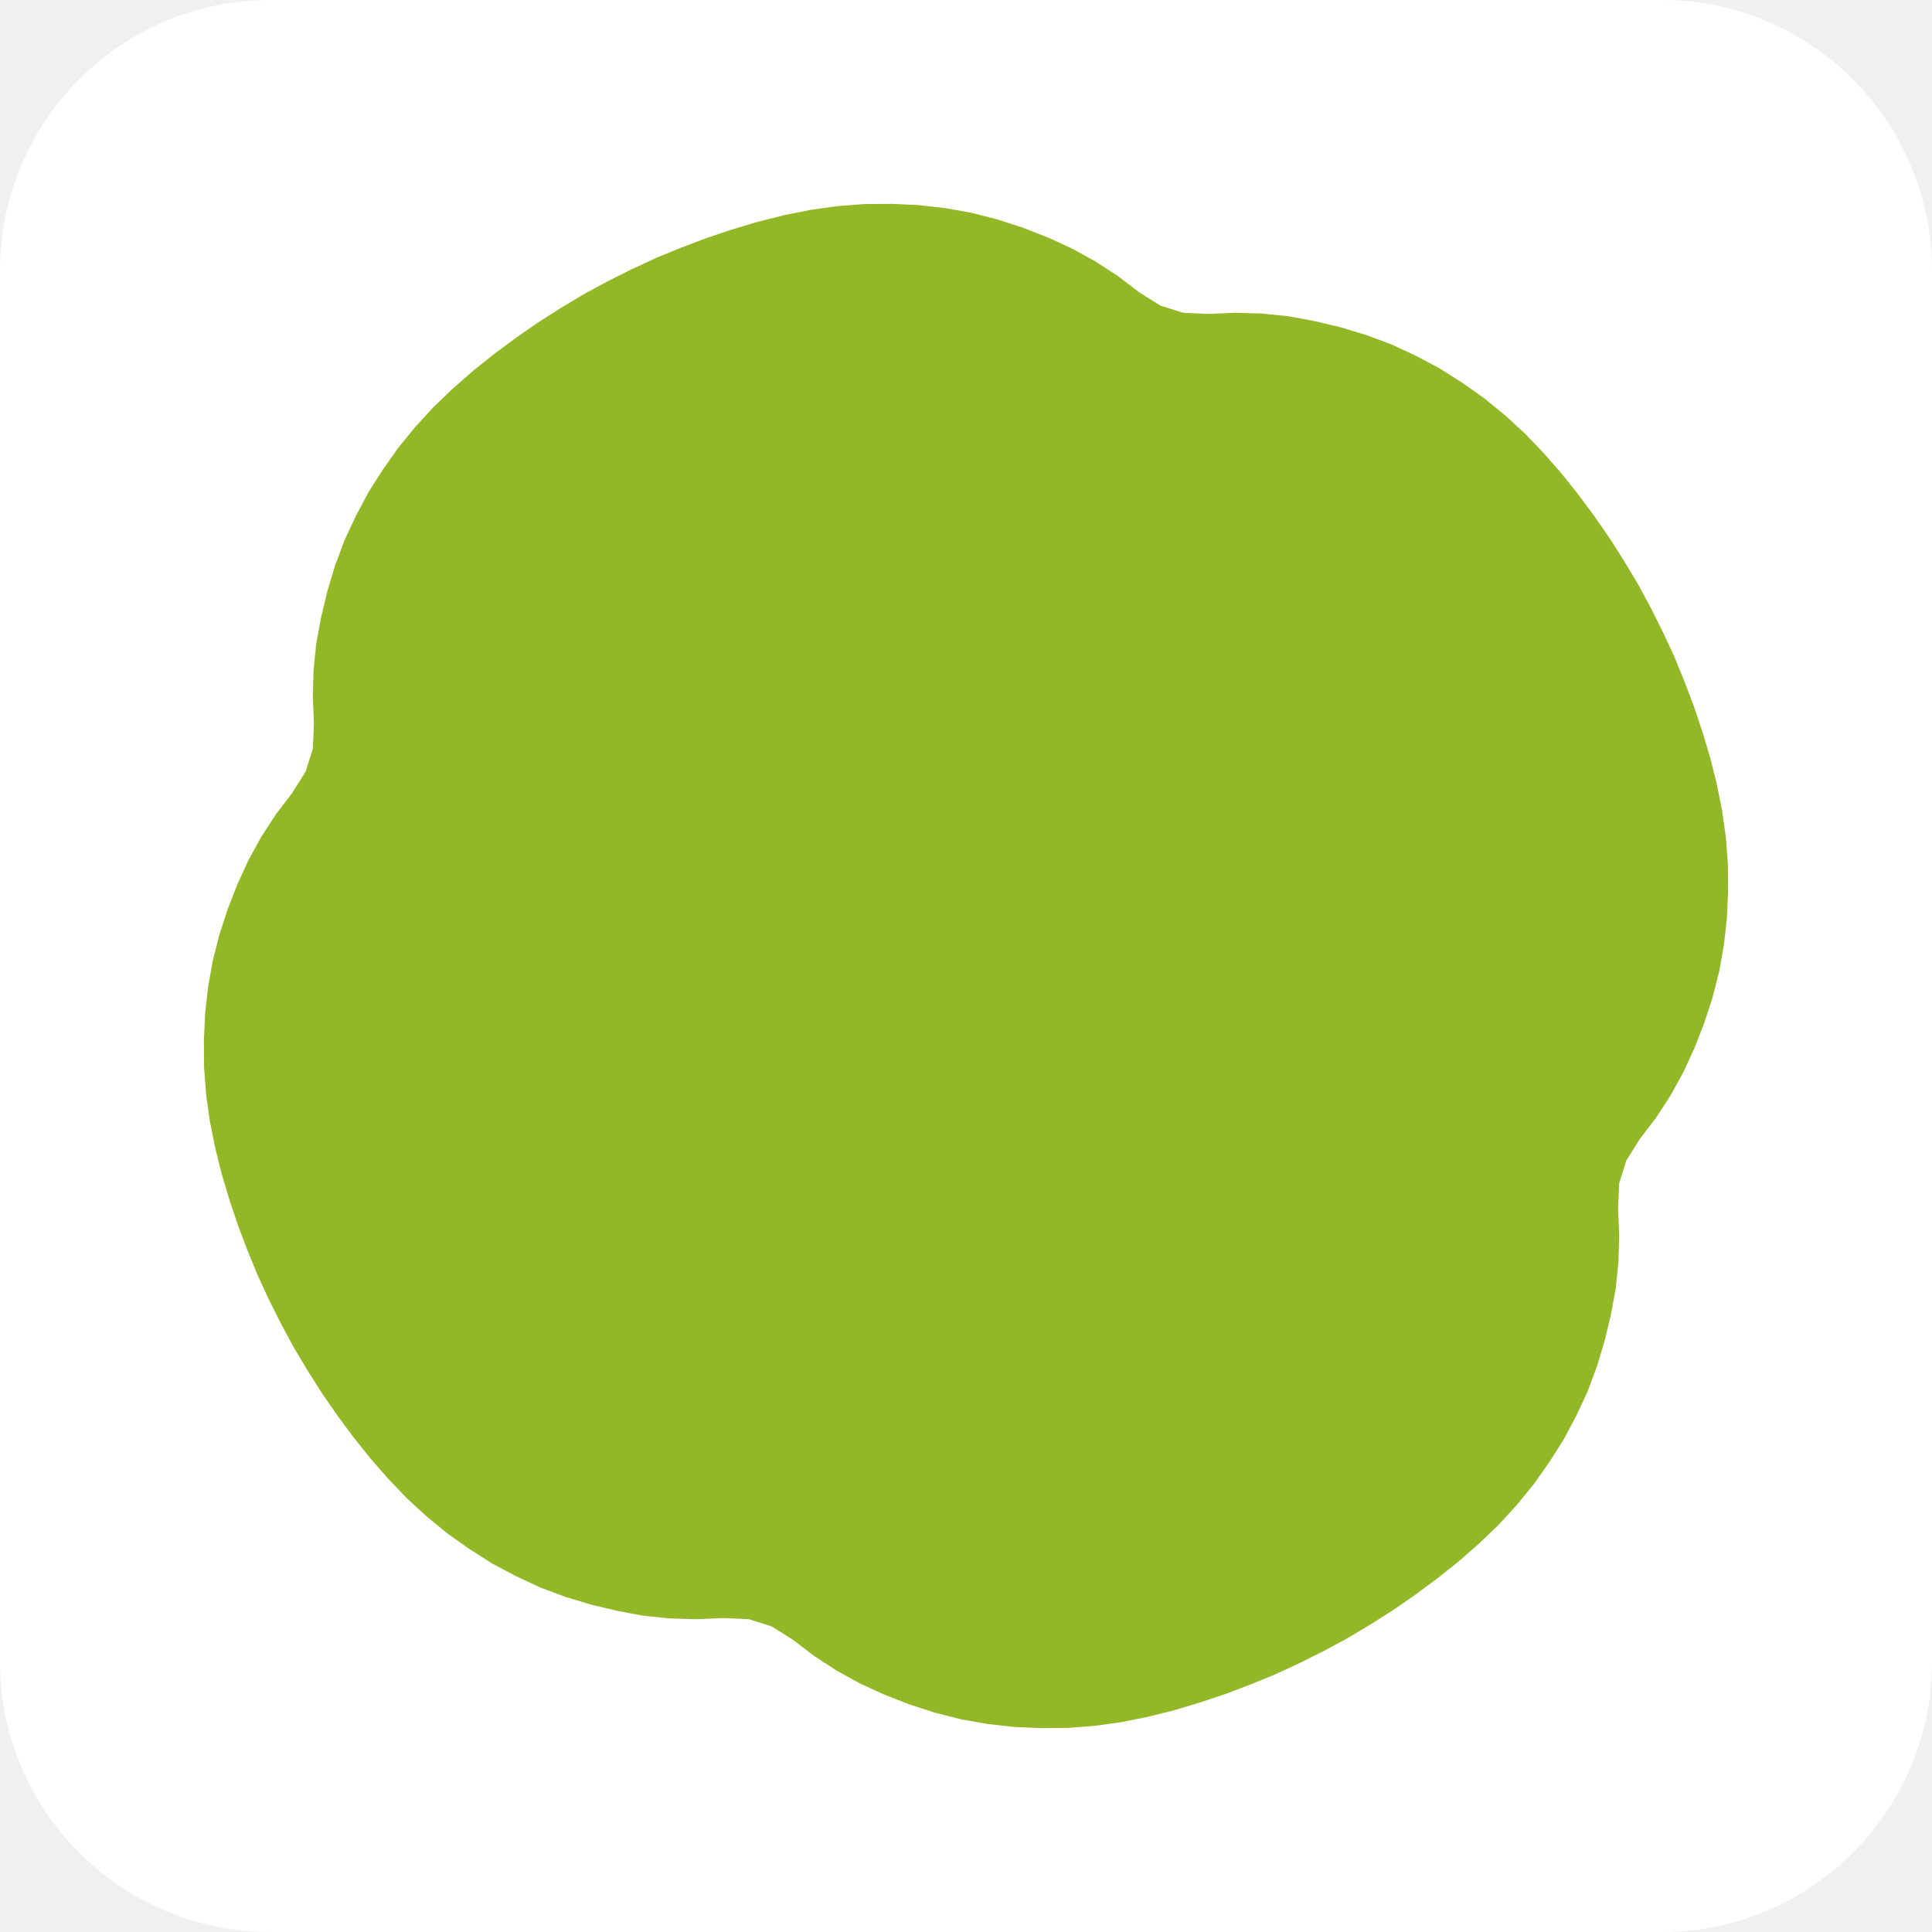
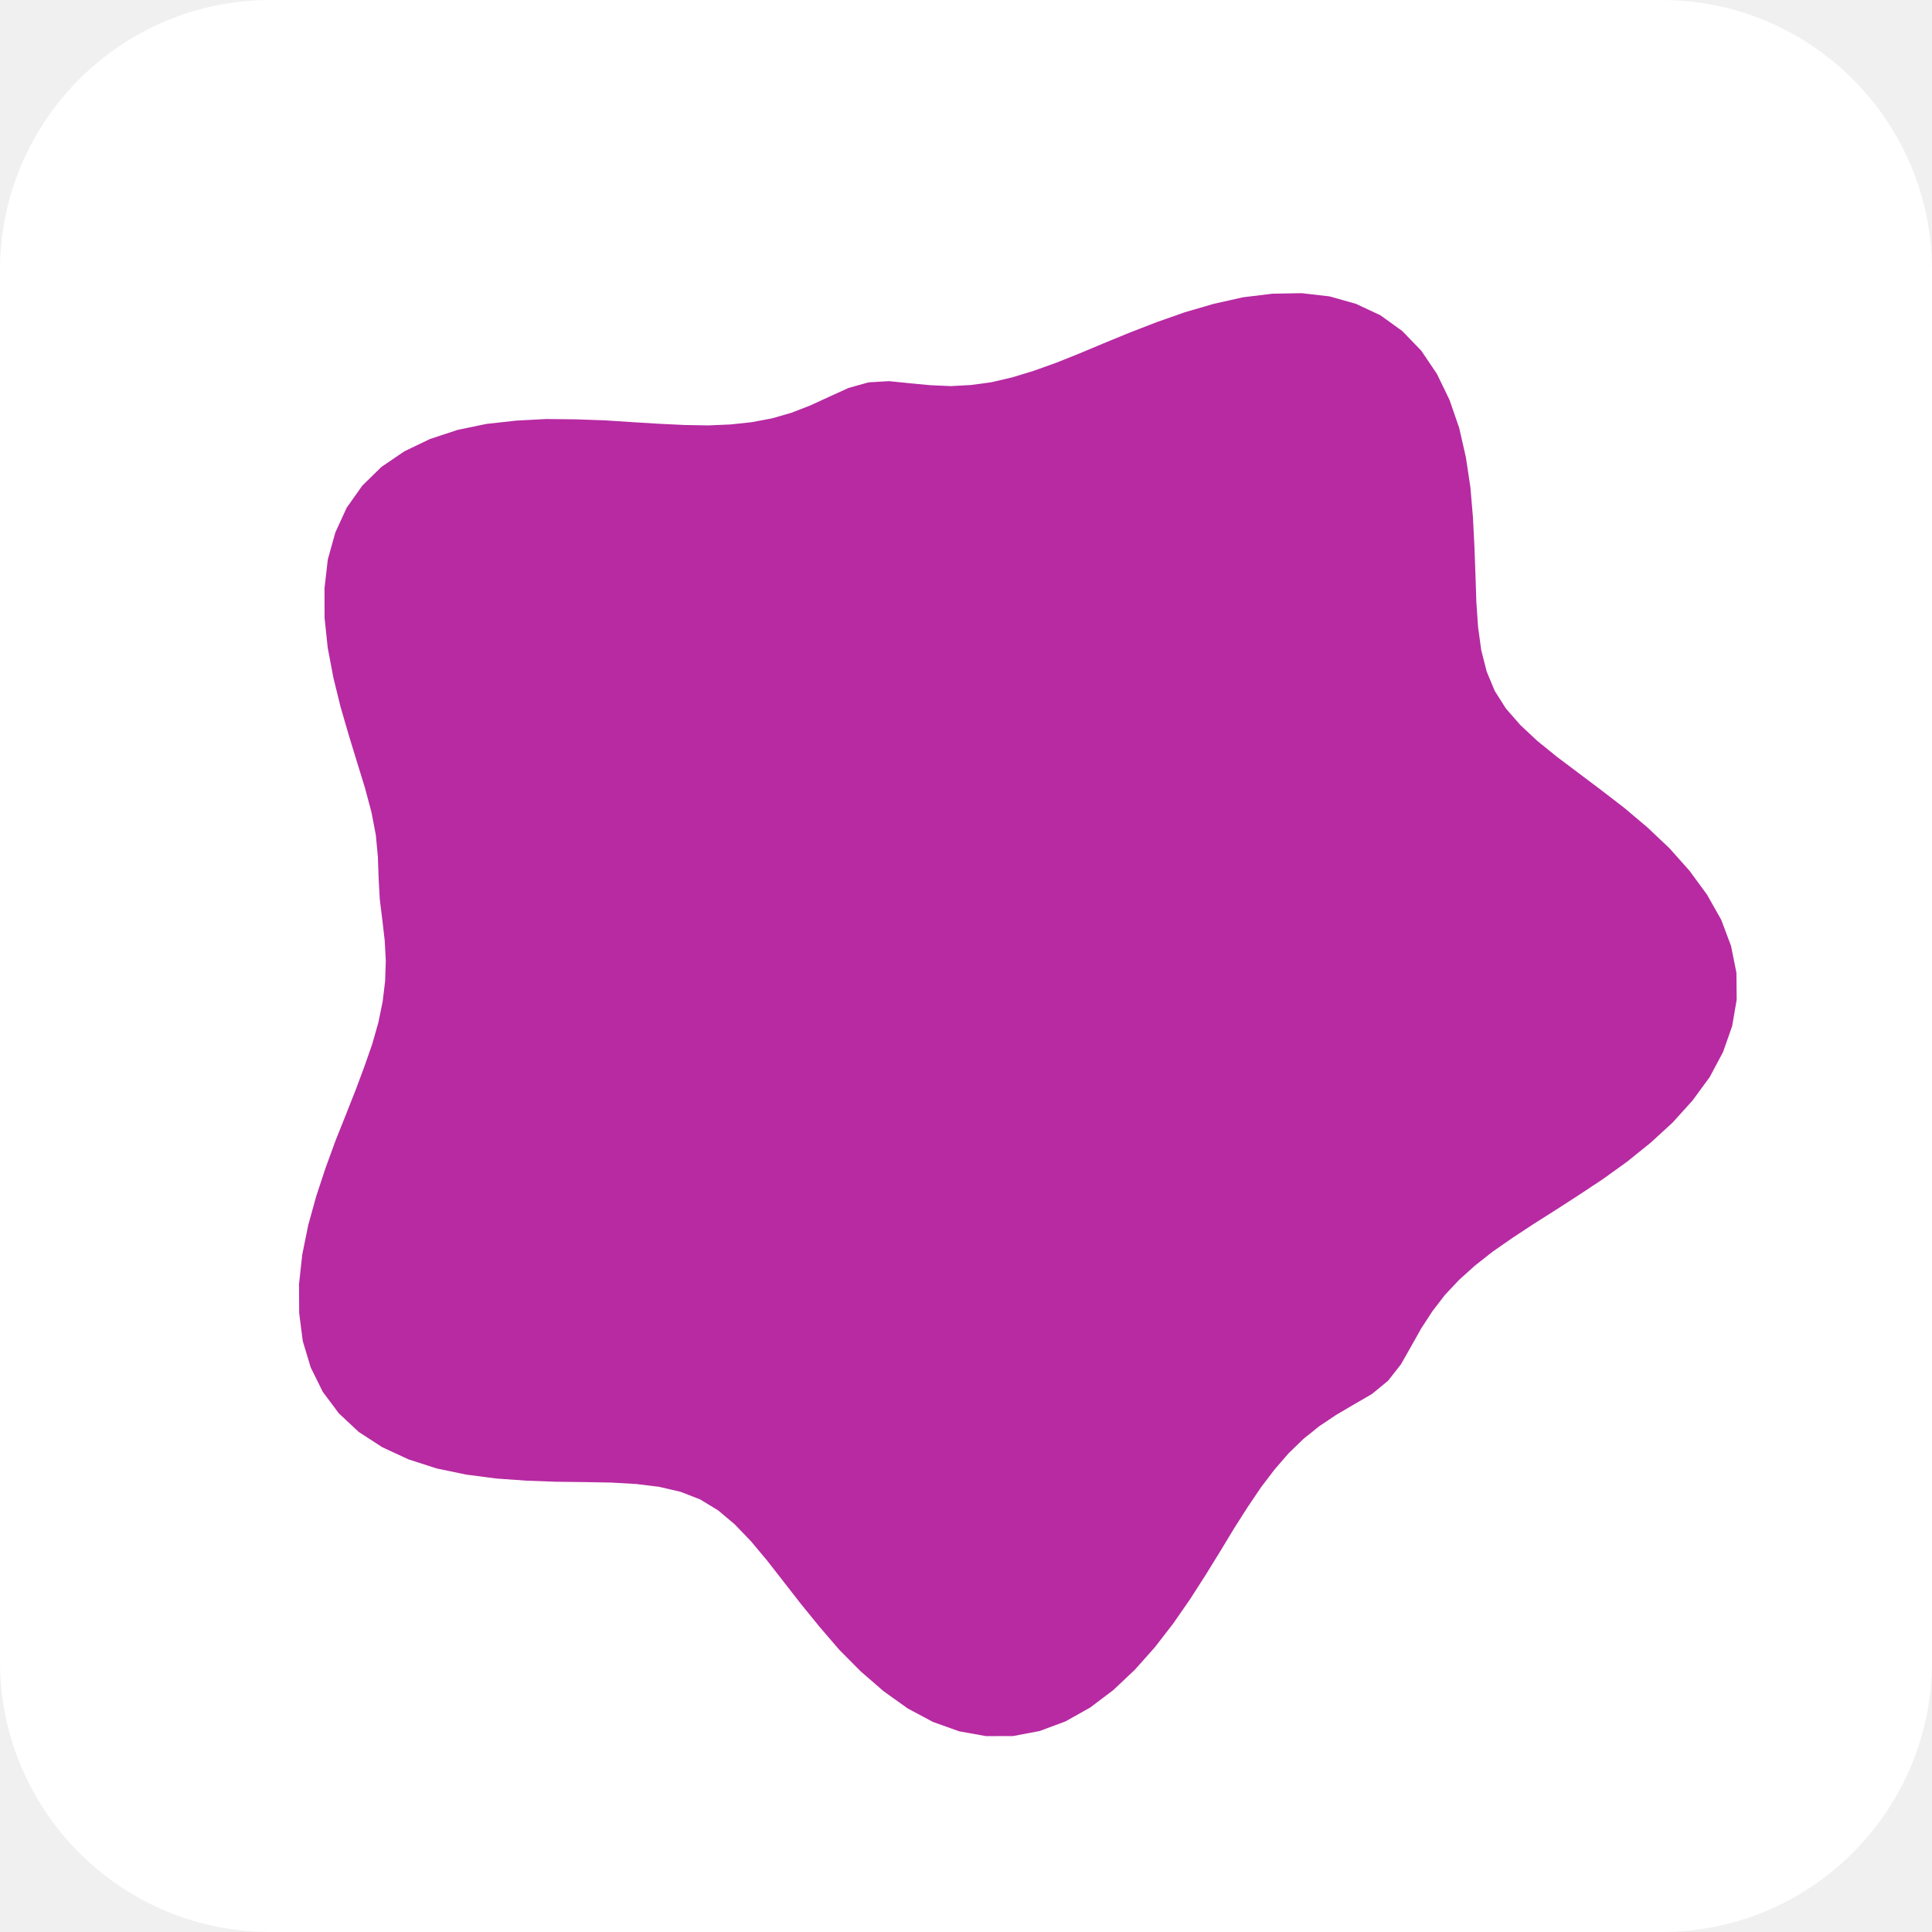
<svg xmlns="http://www.w3.org/2000/svg" viewBox="0 0 100 100" role="img" aria-label="portrait of Soledad">
  <style>.motion{display:inline}.still{display:none}@media (prefers-reduced-motion: reduce){.motion{display:none}.still{display:inline}}</style>
  <rect width="100" height="100" rx="14" fill="#ffffff" />
  <g transform="translate(50 50)">
    <g class="still">
-       <polygon points="35.63,0.00 35.99,1.26 36.48,2.55 36.88,3.88 37.18,5.22 37.37,6.59 37.49,7.97 37.53,9.36 37.48,10.75 37.32,12.13 37.09,13.50 36.75,14.85 36.35,16.18 35.85,17.49 35.28,18.76 34.63,19.99 33.92,21.20 33.16,22.37 32.36,23.51 31.52,24.63 30.64,25.71 29.73,26.77 28.77,27.79 27.79,28.77 26.77,29.73 25.71,30.64 24.63,31.52 23.51,32.36 22.37,33.16 21.19,33.91 19.98,34.60 18.73,35.22 17.44,35.76 16.12,36.21 14.78,36.59 13.42,36.88 12.05,37.08 10.66,37.18 9.27,37.19 7.89,37.12 6.52,36.97 5.16,36.72 3.82,36.37 2.51,35.92 1.24,35.61 0.00,35.63 -1.26,35.99 -2.55,36.48 -3.88,36.88 -5.22,37.18 -6.59,37.37 -7.97,37.49 -9.36,37.53 -10.75,37.48 -12.13,37.32 -13.50,37.09 -14.85,36.75 -16.18,36.35 -17.49,35.85 -18.76,35.28 -19.99,34.63 -21.20,33.92 -22.37,33.16 -23.51,32.36 -24.63,31.52 -25.71,30.64 -26.77,29.73 -27.79,28.77 -28.77,27.79 -29.73,26.77 -30.64,25.71 -31.52,24.63 -32.36,23.51 -33.16,22.37 -33.91,21.19 -34.60,19.98 -35.22,18.73 -35.76,17.44 -36.21,16.12 -36.59,14.78 -36.88,13.42 -37.08,12.05 -37.18,10.66 -37.19,9.27 -37.12,7.89 -36.97,6.52 -36.72,5.16 -36.37,3.82 -35.92,2.51 -35.61,1.24 -35.63,0.00 -35.99,-1.26 -36.48,-2.55 -36.88,-3.88 -37.18,-5.22 -37.37,-6.59 -37.49,-7.97 -37.53,-9.36 -37.48,-10.75 -37.32,-12.13 -37.09,-13.50 -36.75,-14.85 -36.35,-16.18 -35.85,-17.49 -35.28,-18.76 -34.63,-19.99 -33.92,-21.20 -33.16,-22.37 -32.36,-23.51 -31.52,-24.63 -30.64,-25.71 -29.73,-26.77 -28.77,-27.79 -27.79,-28.77 -26.77,-29.73 -25.71,-30.64 -24.63,-31.52 -23.51,-32.36 -22.37,-33.16 -21.19,-33.91 -19.98,-34.60 -18.73,-35.22 -17.44,-35.76 -16.12,-36.21 -14.78,-36.59 -13.42,-36.88 -12.05,-37.08 -10.66,-37.18 -9.27,-37.19 -7.89,-37.12 -6.52,-36.97 -5.16,-36.72 -3.82,-36.37 -2.51,-35.92 -1.24,-35.61 -0.00,-35.63 1.26,-35.99 2.55,-36.48 3.88,-36.88 5.22,-37.18 6.59,-37.37 7.97,-37.49 9.36,-37.53 10.75,-37.48 12.13,-37.32 13.50,-37.09 14.85,-36.75 16.18,-36.35 17.49,-35.85 18.76,-35.28 19.99,-34.63 21.20,-33.92 22.37,-33.16 23.51,-32.36 24.63,-31.52 25.71,-30.64 26.77,-29.73 27.79,-28.77 28.77,-27.79 29.73,-26.77 30.64,-25.71 31.52,-24.63 32.36,-23.51 33.16,-22.37 33.91,-21.19 34.60,-19.98 35.22,-18.73 35.76,-17.44 36.21,-16.12 36.59,-14.78 36.88,-13.42 37.08,-12.05 37.18,-10.66 37.19,-9.27 37.12,-7.89 36.97,-6.52 36.72,-5.16 36.37,-3.82 35.92,-2.51 35.61,-1.24" fill="hsl(76,64%,44%)" transform="rotate(108.4)" />
+       <polygon points="30.74,0.00 30.94,1.08 31.21,2.18 31.61,3.32 32.13,4.52 32.73,5.77 33.36,7.09 34.00,8.48 34.59,9.92 35.11,11.41 35.50,12.92 35.73,14.44 35.78,15.93 35.60,17.37 35.21,18.72 34.58,19.97 33.74,21.08 32.69,22.05 31.48,22.87 30.14,23.55 28.70,24.08 27.19,24.48 25.67,24.79 24.15,25.00 22.66,25.17 21.22,25.29 19.85,25.41 18.56,25.54 17.34,25.70 16.20,25.92 15.13,26.20 14.12,26.55 13.16,26.99 12.25,27.51 11.35,28.10 10.44,28.69 9.46,29.13 8.42,29.35 7.33,29.40 6.26,29.46 5.21,29.57 4.19,29.78 3.16,30.08 2.13,30.49 1.08,30.99 0.00,31.57 -1.13,32.23 -2.30,32.94 -3.54,33.68 -4.84,34.42 -6.20,35.14 -7.61,35.79 -9.06,36.35 -10.54,36.76 -12.03,37.01 -13.49,37.06 -14.90,36.88 -16.24,36.48 -17.48,35.84 -18.60,34.98 -19.58,33.91 -20.42,32.68 -21.13,31.32 -21.70,29.86 -22.16,28.36 -22.52,26.84 -22.82,25.35 -23.09,23.91 -23.34,22.54 -23.62,21.27 -23.96,20.11 -24.40,19.06 -24.96,18.13 -25.67,17.31 -26.53,16.58 -27.53,15.89 -28.65,15.23 -29.87,14.57 -31.16,13.87 -32.49,13.13 -33.82,12.31 -35.11,11.41 -36.31,10.41 -37.39,9.32 -38.31,8.14 -39.01,6.88 -39.49,5.55 -39.71,4.17 -39.68,2.78 -39.41,1.38 -38.92,0.00 -38.22,-1.33 -37.37,-2.61 -36.39,-3.82 -35.33,-4.97 -34.23,-6.04 -33.12,-7.04 -32.04,-7.99 -31.00,-8.89 -30.03,-9.76 -29.14,-10.60 -28.34,-11.45 -27.64,-12.30 -27.03,-13.18 -26.52,-14.10 -26.08,-15.06 -25.70,-16.06 -25.31,-17.07 -24.78,-18.00 -24.06,-18.80 -23.21,-19.48 -22.38,-20.15 -21.60,-20.86 -20.89,-21.63 -20.24,-22.48 -19.65,-23.41 -19.09,-24.43 -18.56,-25.54 -18.03,-26.73 -17.50,-28.00 -16.93,-29.33 -16.32,-30.69 -15.64,-32.07 -14.88,-33.43 -14.03,-34.73 -13.08,-35.94 -12.03,-37.01 -10.87,-37.91 -9.62,-38.60 -8.30,-39.06 -6.92,-39.27 -5.51,-39.23 -4.09,-38.95 -2.69,-38.45 -1.32,-37.75 -0.00,-36.91 1.26,-35.97 2.44,-34.95 3.57,-33.92 4.63,-32.91 5.63,-31.96 6.61,-31.09 7.57,-30.35 8.53,-29.76 9.53,-29.34 10.59,-29.10 11.72,-29.01 12.93,-29.04 14.22,-29.16 15.60,-29.34 17.05,-29.54 18.57,-29.71 20.12,-29.83 21.70,-29.86 23.26,-29.77 24.77,-29.52 26.20,-29.10 27.52,-28.50 28.68,-27.70 29.67,-26.72 30.47,-25.57 31.08,-24.28 31.48,-22.87 31.71,-21.39 31.77,-19.85 31.69,-18.30 31.50,-16.75 31.24,-15.24 30.94,-13.77 30.61,-12.37 30.30,-11.03 30.03,-9.76 29.80,-8.55 29.65,-7.39 29.59,-6.29 29.62,-5.22 29.74,-4.18 29.95,-3.15 30.23,-2.11 30.52,-1.07" fill="hsl(309,63%,44%)" transform="rotate(188.5)" />
    </g>
    <g class="motion">
      <g>
-         <polygon points="35.63,0.00 35.99,1.26 36.48,2.55 36.88,3.88 37.18,5.22 37.37,6.59 37.49,7.97 37.53,9.36 37.48,10.75 37.32,12.13 37.09,13.50 36.75,14.85 36.35,16.18 35.85,17.49 35.28,18.76 34.63,19.99 33.92,21.20 33.16,22.37 32.36,23.51 31.52,24.63 30.64,25.71 29.73,26.77 28.77,27.79 27.79,28.77 26.77,29.73 25.71,30.64 24.63,31.52 23.51,32.36 22.37,33.16 21.19,33.91 19.98,34.60 18.73,35.22 17.44,35.76 16.12,36.21 14.78,36.59 13.42,36.88 12.05,37.08 10.66,37.18 9.27,37.19 7.89,37.12 6.52,36.97 5.16,36.72 3.82,36.37 2.51,35.92 1.24,35.61 0.00,35.63 -1.26,35.99 -2.55,36.48 -3.88,36.88 -5.22,37.18 -6.59,37.37 -7.97,37.49 -9.36,37.53 -10.75,37.48 -12.13,37.32 -13.50,37.09 -14.85,36.75 -16.18,36.35 -17.49,35.85 -18.76,35.28 -19.99,34.63 -21.20,33.92 -22.37,33.16 -23.51,32.36 -24.63,31.52 -25.71,30.64 -26.77,29.73 -27.79,28.77 -28.77,27.79 -29.73,26.77 -30.64,25.71 -31.52,24.63 -32.36,23.51 -33.16,22.37 -33.91,21.19 -34.60,19.98 -35.22,18.73 -35.76,17.44 -36.21,16.12 -36.59,14.78 -36.88,13.42 -37.08,12.05 -37.18,10.66 -37.19,9.27 -37.12,7.89 -36.97,6.52 -36.72,5.16 -36.37,3.82 -35.92,2.51 -35.61,1.24 -35.63,0.00 -35.99,-1.26 -36.48,-2.55 -36.88,-3.88 -37.18,-5.22 -37.37,-6.59 -37.49,-7.97 -37.53,-9.36 -37.48,-10.75 -37.32,-12.13 -37.09,-13.50 -36.75,-14.85 -36.35,-16.18 -35.85,-17.49 -35.28,-18.76 -34.63,-19.99 -33.92,-21.20 -33.16,-22.37 -32.36,-23.51 -31.52,-24.63 -30.64,-25.71 -29.73,-26.77 -28.77,-27.79 -27.79,-28.77 -26.77,-29.73 -25.71,-30.64 -24.63,-31.52 -23.51,-32.36 -22.37,-33.16 -21.19,-33.91 -19.98,-34.60 -18.73,-35.22 -17.44,-35.76 -16.12,-36.21 -14.78,-36.59 -13.42,-36.88 -12.05,-37.08 -10.66,-37.18 -9.27,-37.19 -7.89,-37.12 -6.52,-36.97 -5.16,-36.72 -3.82,-36.37 -2.51,-35.92 -1.24,-35.61 -0.00,-35.63 1.26,-35.99 2.55,-36.48 3.88,-36.88 5.22,-37.18 6.59,-37.37 7.97,-37.49 9.36,-37.53 10.75,-37.48 12.13,-37.32 13.50,-37.09 14.85,-36.75 16.18,-36.35 17.49,-35.85 18.76,-35.28 19.99,-34.63 21.20,-33.92 22.37,-33.16 23.51,-32.36 24.63,-31.52 25.71,-30.64 26.77,-29.73 27.79,-28.77 28.77,-27.79 29.73,-26.77 30.64,-25.71 31.52,-24.63 32.36,-23.51 33.16,-22.37 33.91,-21.19 34.60,-19.98 35.22,-18.73 35.76,-17.44 36.21,-16.12 36.59,-14.78 36.88,-13.42 37.08,-12.05 37.18,-10.66 37.19,-9.27 37.12,-7.89 36.97,-6.52 36.72,-5.16 36.37,-3.82 35.92,-2.51 35.61,-1.24" fill="hsl(76,64%,44%)" transform="rotate(108.4)" />
+         <polygon points="30.74,0.00 30.94,1.08 31.21,2.18 31.61,3.32 32.13,4.52 32.73,5.77 33.36,7.09 34.00,8.48 34.59,9.92 35.11,11.41 35.50,12.92 35.73,14.44 35.78,15.93 35.60,17.37 35.21,18.72 34.58,19.97 33.74,21.08 32.69,22.05 31.48,22.87 30.14,23.55 28.70,24.08 27.19,24.48 25.67,24.79 24.15,25.00 22.66,25.17 21.22,25.29 19.85,25.41 18.56,25.54 17.34,25.70 16.20,25.92 15.13,26.20 14.12,26.55 13.16,26.99 12.25,27.51 11.35,28.10 10.44,28.69 9.46,29.13 8.42,29.35 7.33,29.40 6.26,29.46 5.21,29.57 4.19,29.78 3.16,30.08 2.13,30.49 1.08,30.99 0.00,31.57 -1.13,32.23 -2.30,32.94 -3.54,33.68 -4.84,34.42 -6.20,35.14 -7.61,35.79 -9.06,36.35 -10.54,36.76 -12.03,37.01 -13.49,37.06 -14.90,36.88 -16.24,36.48 -17.48,35.84 -18.60,34.98 -19.58,33.91 -20.42,32.68 -21.13,31.32 -21.70,29.86 -22.16,28.36 -22.52,26.84 -22.82,25.35 -23.09,23.91 -23.34,22.54 -23.62,21.27 -23.96,20.11 -24.40,19.06 -24.96,18.13 -25.67,17.31 -26.53,16.58 -27.53,15.89 -28.65,15.23 -29.87,14.57 -31.16,13.87 -32.49,13.13 -33.82,12.31 -35.11,11.41 -36.31,10.41 -37.39,9.32 -38.31,8.14 -39.01,6.88 -39.49,5.55 -39.71,4.17 -39.68,2.78 -39.41,1.38 -38.92,0.00 -38.22,-1.33 -37.37,-2.61 -36.39,-3.82 -35.33,-4.97 -34.23,-6.04 -33.12,-7.04 -32.04,-7.99 -31.00,-8.89 -30.03,-9.76 -29.14,-10.60 -28.34,-11.45 -27.64,-12.30 -27.03,-13.18 -26.52,-14.10 -26.08,-15.06 -25.70,-16.06 -25.31,-17.07 -24.78,-18.00 -24.06,-18.80 -23.21,-19.48 -22.38,-20.15 -21.60,-20.86 -20.89,-21.63 -20.24,-22.48 -19.65,-23.41 -19.09,-24.43 -18.56,-25.54 -18.03,-26.73 -17.50,-28.00 -16.93,-29.33 -16.32,-30.69 -15.64,-32.07 -14.88,-33.43 -14.03,-34.73 -13.08,-35.94 -12.03,-37.01 -10.87,-37.91 -9.62,-38.60 -8.30,-39.06 -6.92,-39.27 -5.51,-39.23 -4.09,-38.95 -2.69,-38.45 -1.32,-37.75 -0.00,-36.91 1.26,-35.97 2.44,-34.95 3.57,-33.92 4.63,-32.91 5.63,-31.96 6.61,-31.09 7.57,-30.35 8.53,-29.76 9.53,-29.34 10.59,-29.10 11.72,-29.01 12.93,-29.04 14.22,-29.16 15.60,-29.34 17.05,-29.54 18.57,-29.71 20.12,-29.83 21.70,-29.86 23.26,-29.77 24.77,-29.52 26.20,-29.10 27.52,-28.50 28.68,-27.70 29.67,-26.72 30.47,-25.57 31.08,-24.28 31.48,-22.87 31.71,-21.39 31.77,-19.85 31.69,-18.30 31.50,-16.75 31.24,-15.24 30.94,-13.77 30.61,-12.37 30.30,-11.03 30.03,-9.76 29.80,-8.55 29.65,-7.39 29.59,-6.29 29.62,-5.22 29.74,-4.18 29.95,-3.15 30.23,-2.11 30.52,-1.07" fill="hsl(309,63%,44%)" transform="rotate(188.5)" />
        <animateTransform attributeName="transform" type="skewX" values="0;-9;0;2;0" keyTimes="0;0.3;0.55;0.75;1" calcMode="spline" keySplines="0.3 0 0.2 1;0.4 0 0.6 1;0.4 0 0.6 1;0.4 0 0.6 1" dur="4.20s" repeatCount="indefinite" />
        <animateTransform attributeName="transform" type="scale" values="1;1.07;1;1" keyTimes="0;0.3;0.55;1" calcMode="spline" keySplines="0.42 0 0.58 1;0.42 0 0.58 1" dur="4.20s" repeatCount="indefinite" additive="sum" />
      </g>
    </g>
  </g>
</svg>
